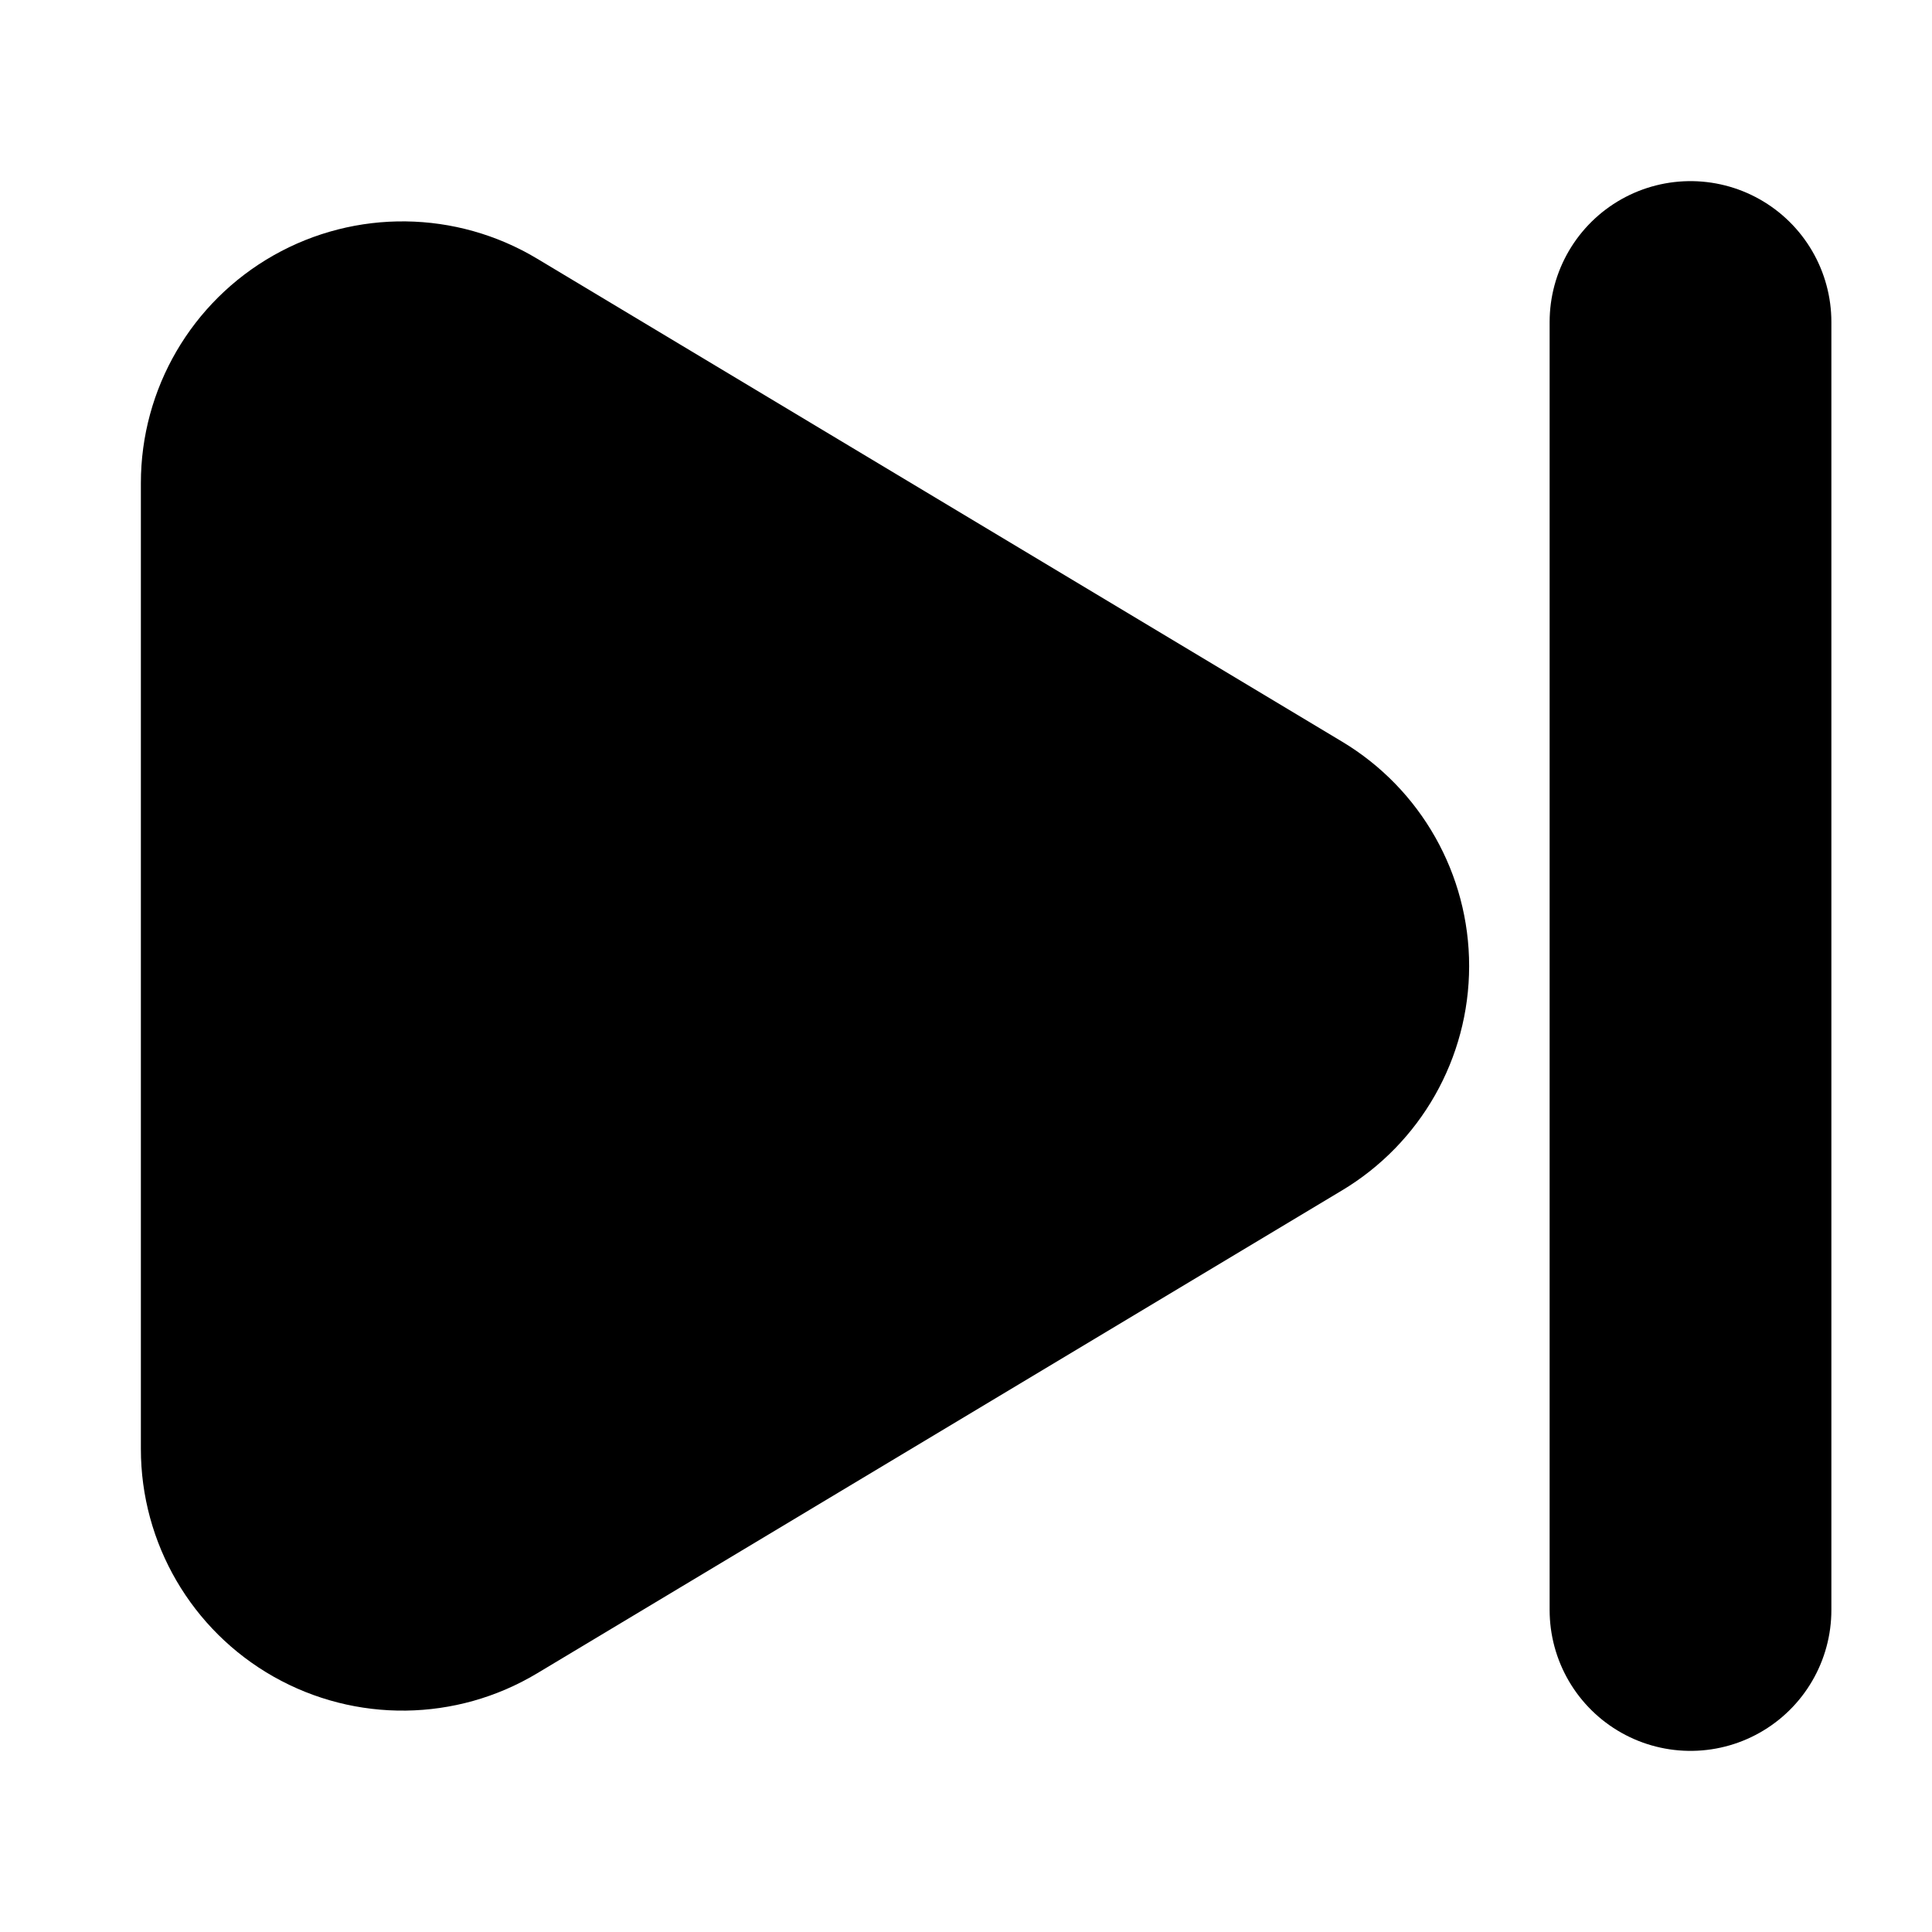
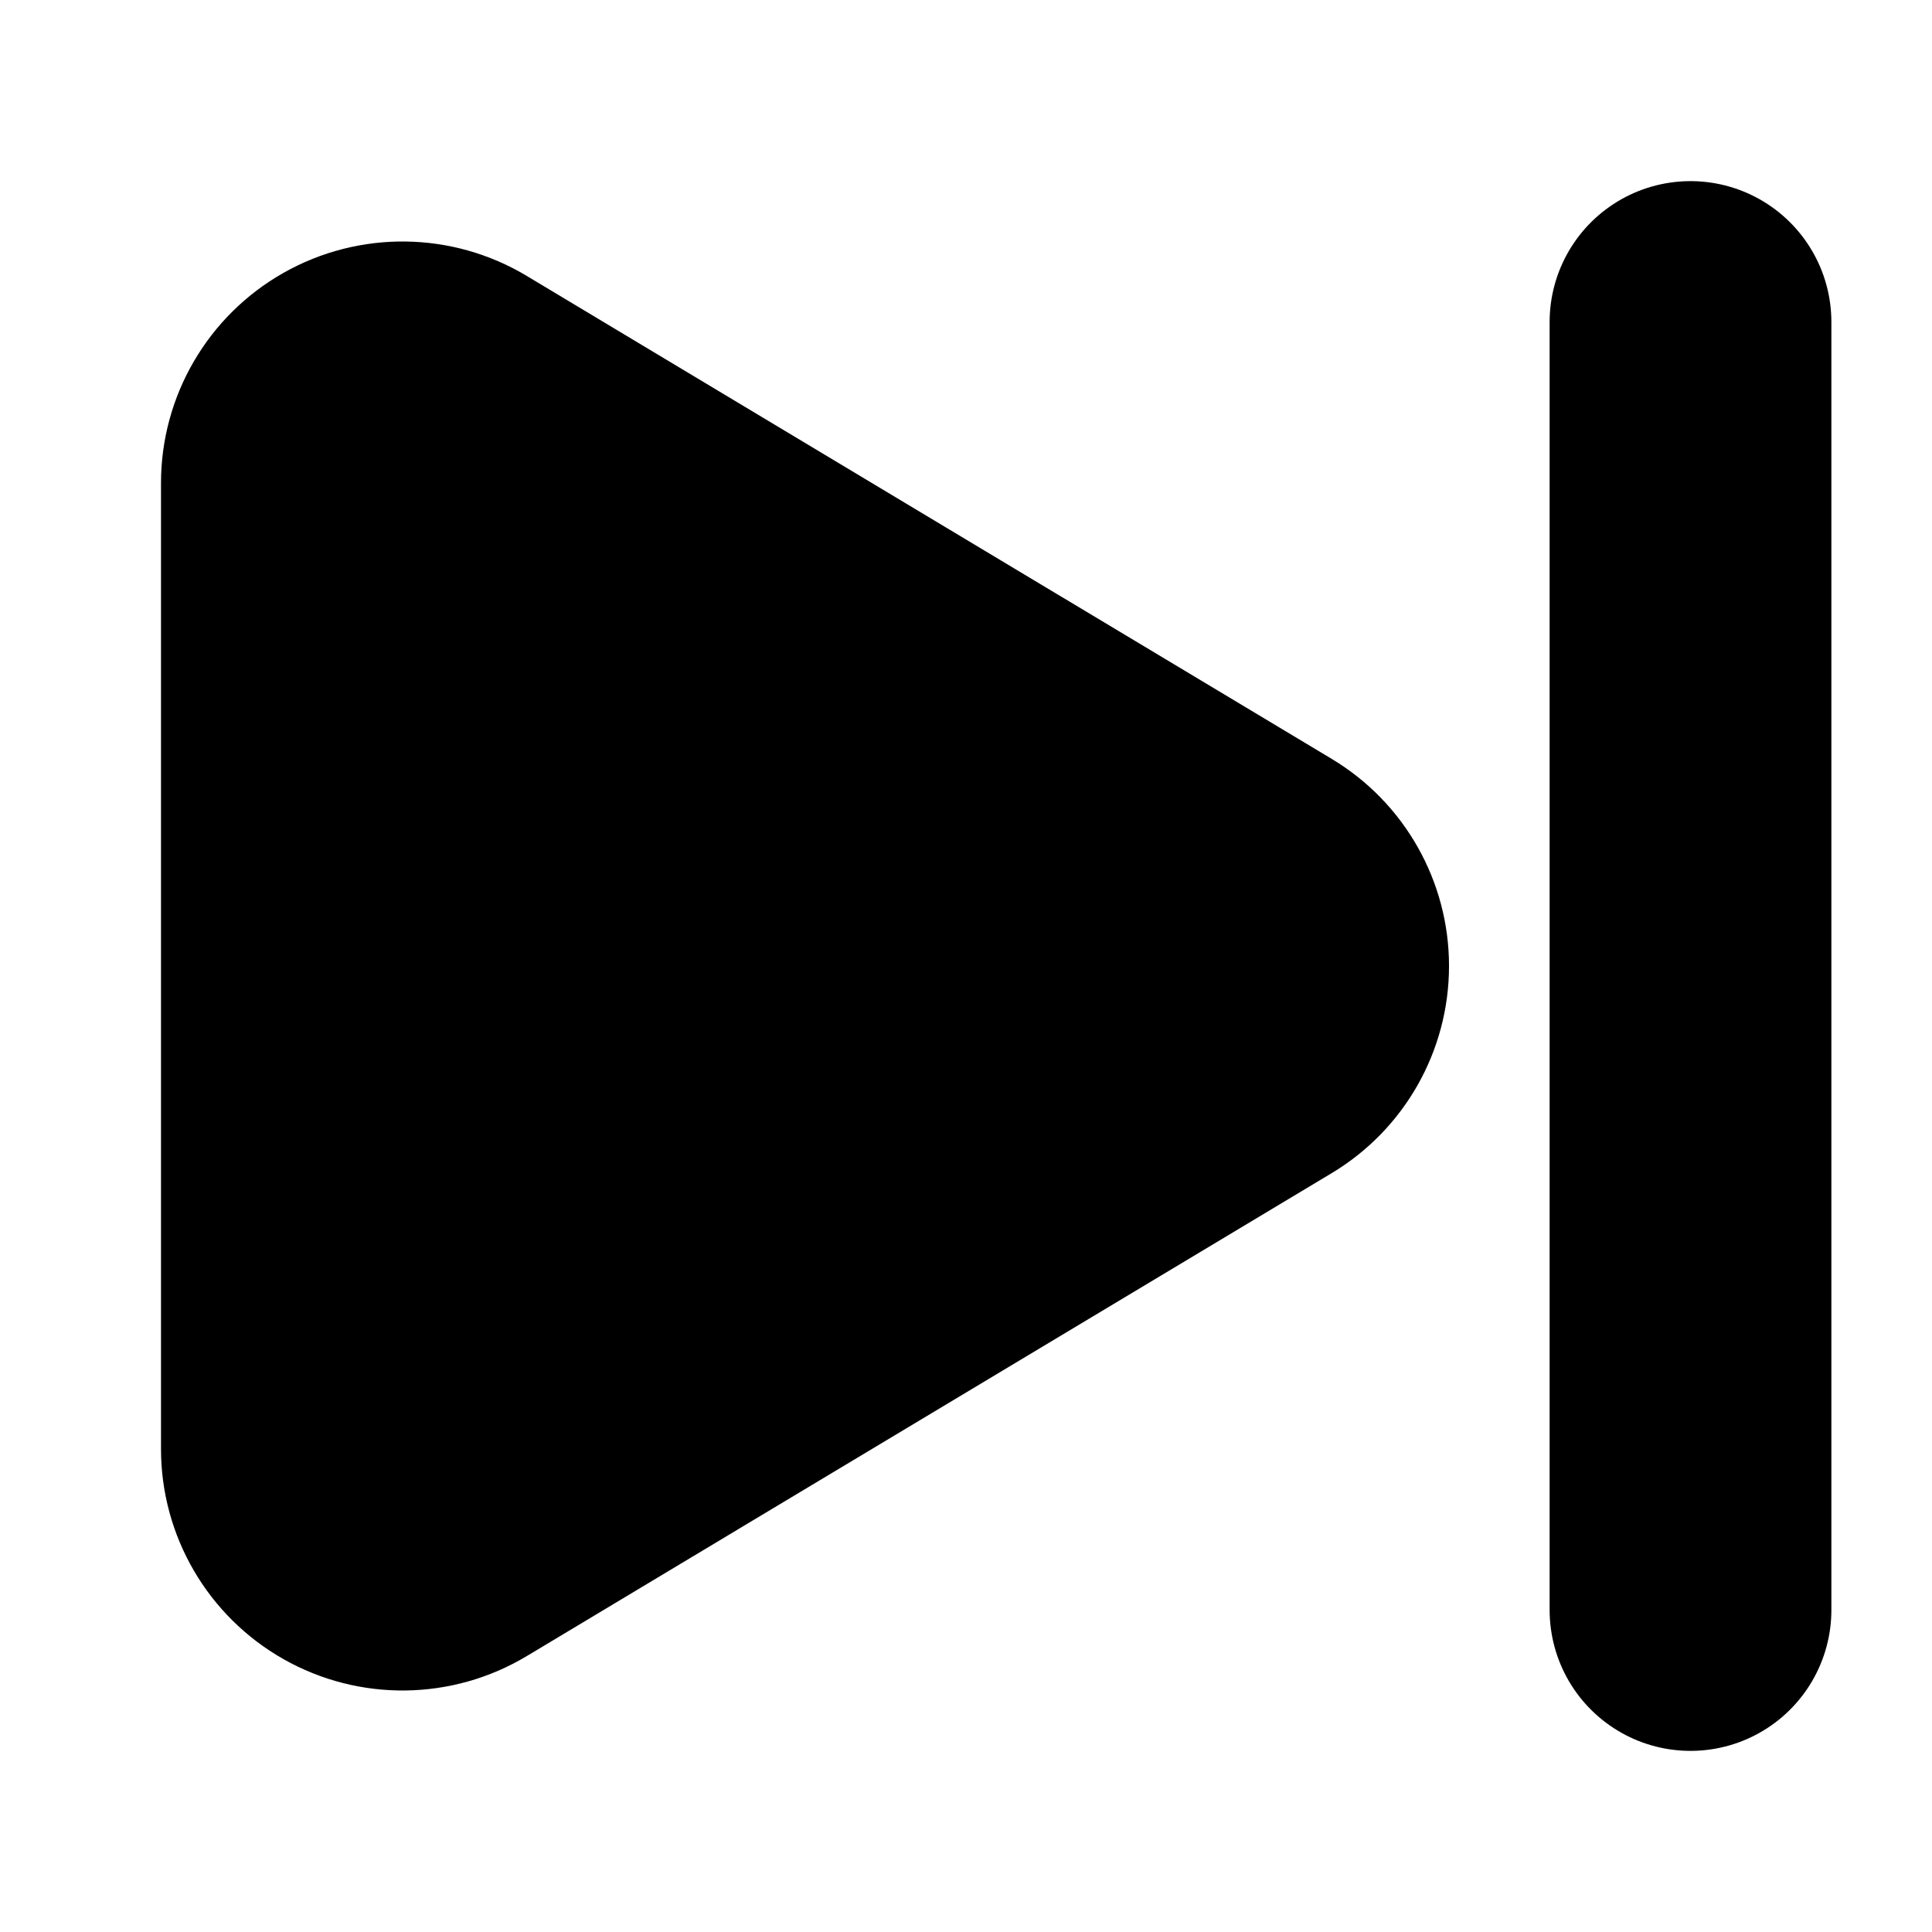
- <svg xmlns="http://www.w3.org/2000/svg" width="24" height="24" viewBox="0 0 24 24" fill="black" stroke="black" stroke-width="2.5" stroke-linecap="round" stroke-linejoin="round" class="lucide lucide-skip-forward-icon lucide-skip-forward">
+ <svg xmlns="http://www.w3.org/2000/svg" width="24" height="24" viewBox="0 0 24 24" fill="black" stroke="black" stroke-width="2" stroke-linecap="round" stroke-linejoin="round" class="lucide lucide-skip-forward-icon lucide-skip-forward">
  <path d="M21 4v16" stroke-width="3.5" />
  <path d="M6.029 4.285A2 2 0 0 0 3 6v12a2 2 0 0 0 3.029 1.715l9.997-5.998a2 2 0 0 0 .003-3.432z" />
</svg>
